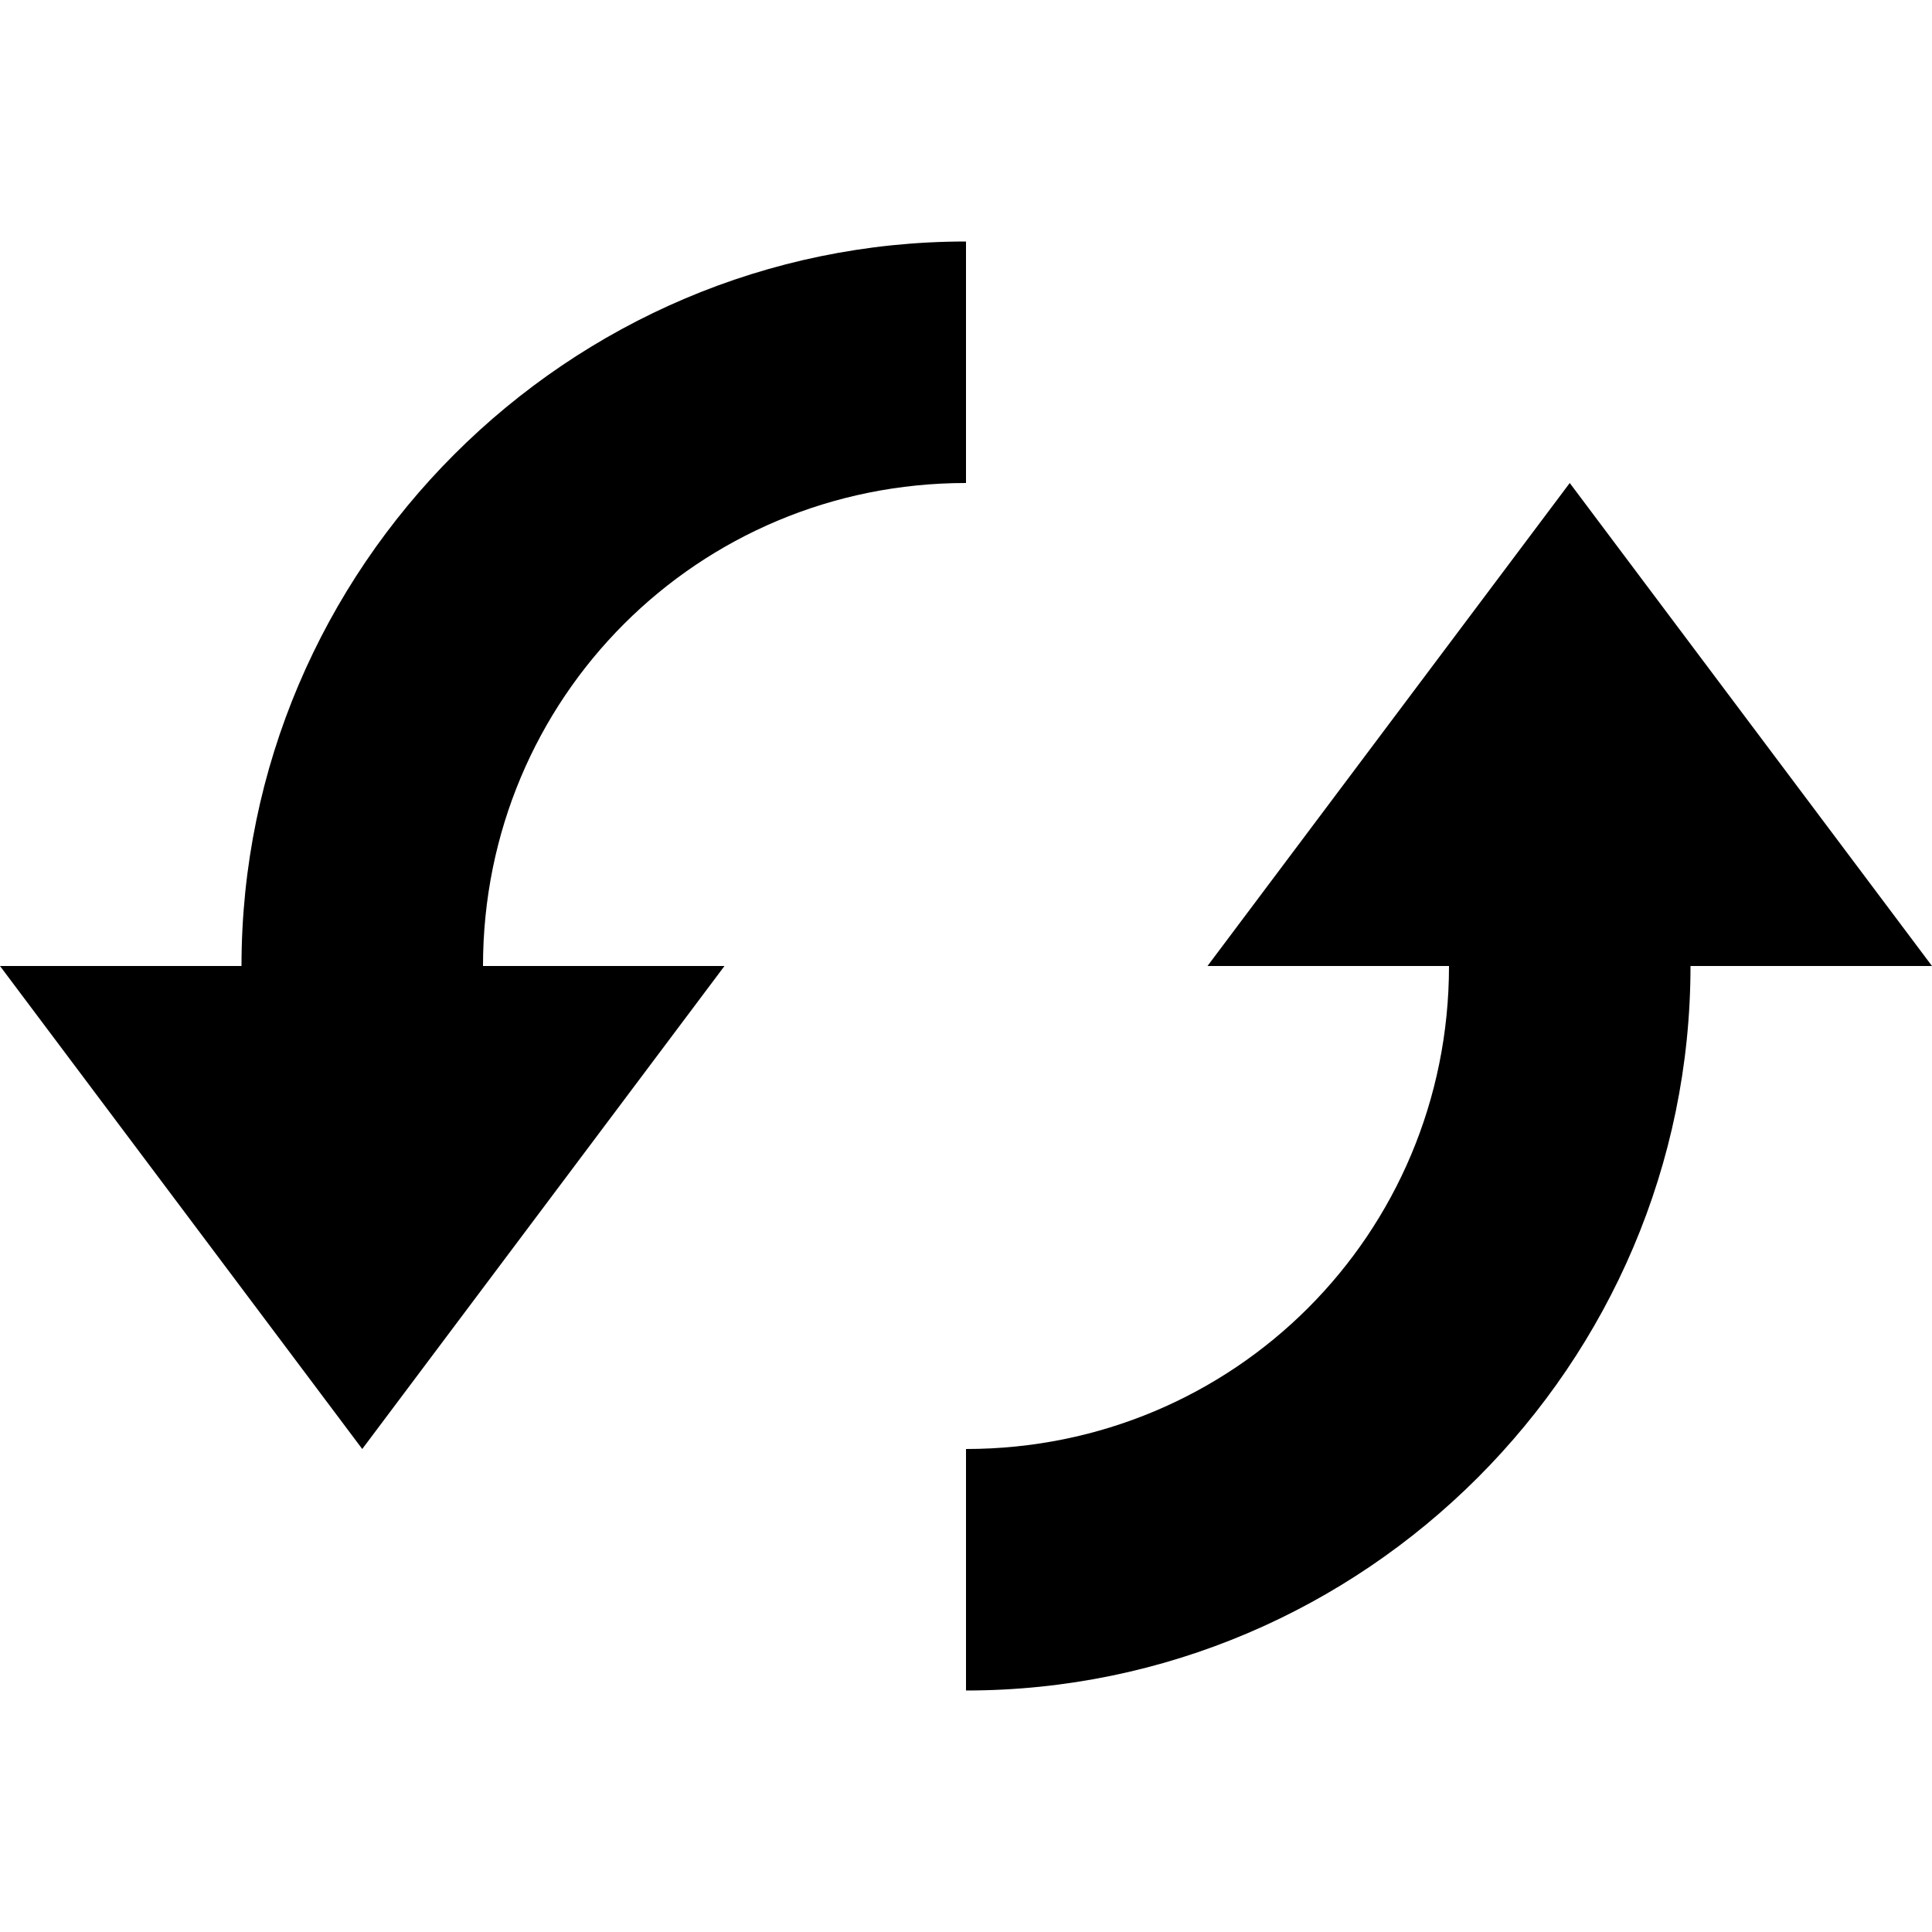
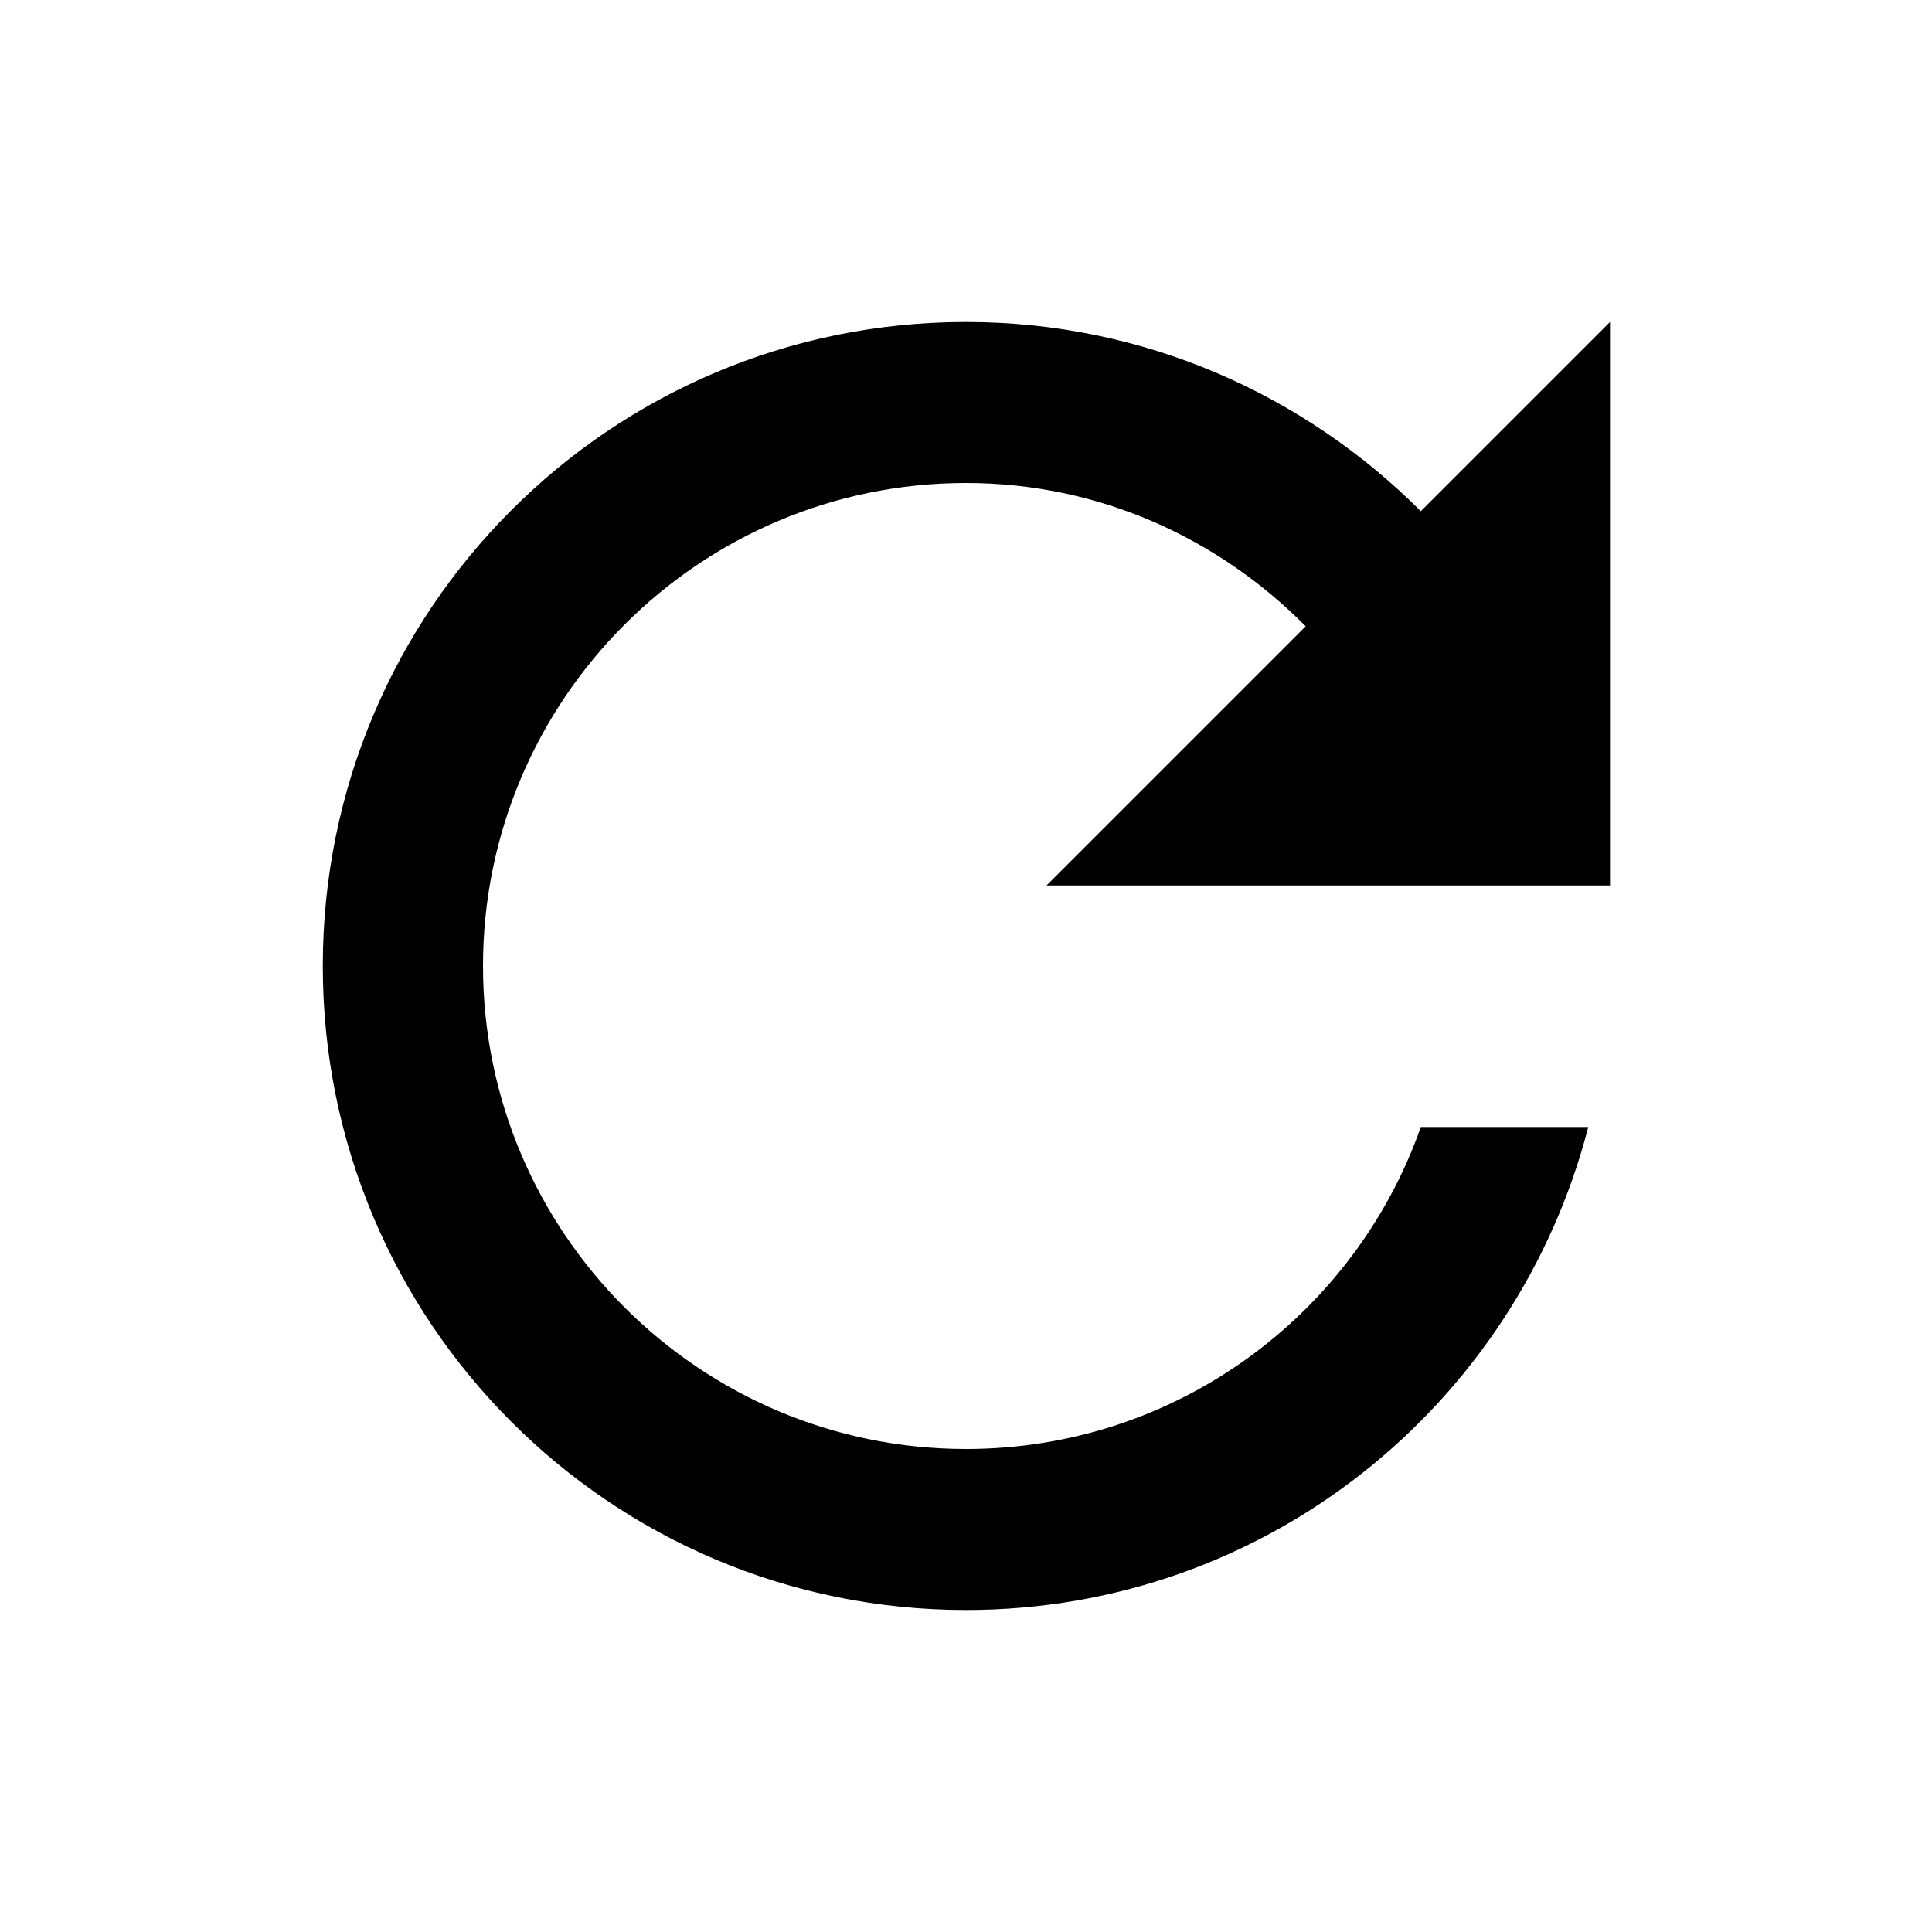
- <svg xmlns="http://www.w3.org/2000/svg" version="1.1" viewBox="0 0 8 8">
-   <path d="M4 0c-1.65 0-3 1.35-3 3h-1l1.5 2 1.5-2h-1c0-1.11.89-2 2-2v-1zm2.5 1l-1.5 2h1c0 1.11-.89 2-2 2v1c1.65 0 3-1.35 3-3h1l-1.5-2z" transform="translate(0 1)" />
+ <svg xmlns="http://www.w3.org/2000/svg" version="1.1" viewBox="0 0 24 24" width="24" height="24">
+   <path d="M17.65 6.35C16.2 4.9 14.21 4 12 4c-4.42 0-7.99 3.58-7.99 8s3.57 8 7.99 8c3.73 0 6.84-2.55 7.73-6h-2.08c-.82 2.33-3.04 4-5.65 4-3.31 0-6-2.69-6-6s2.69-6 6-6c1.66 0 3.14.69 4.22 1.78L13 11h7V4l-2.35 2.35z" />
+   <path d="M0 0h24v24H0z" fill="none" />
</svg>
